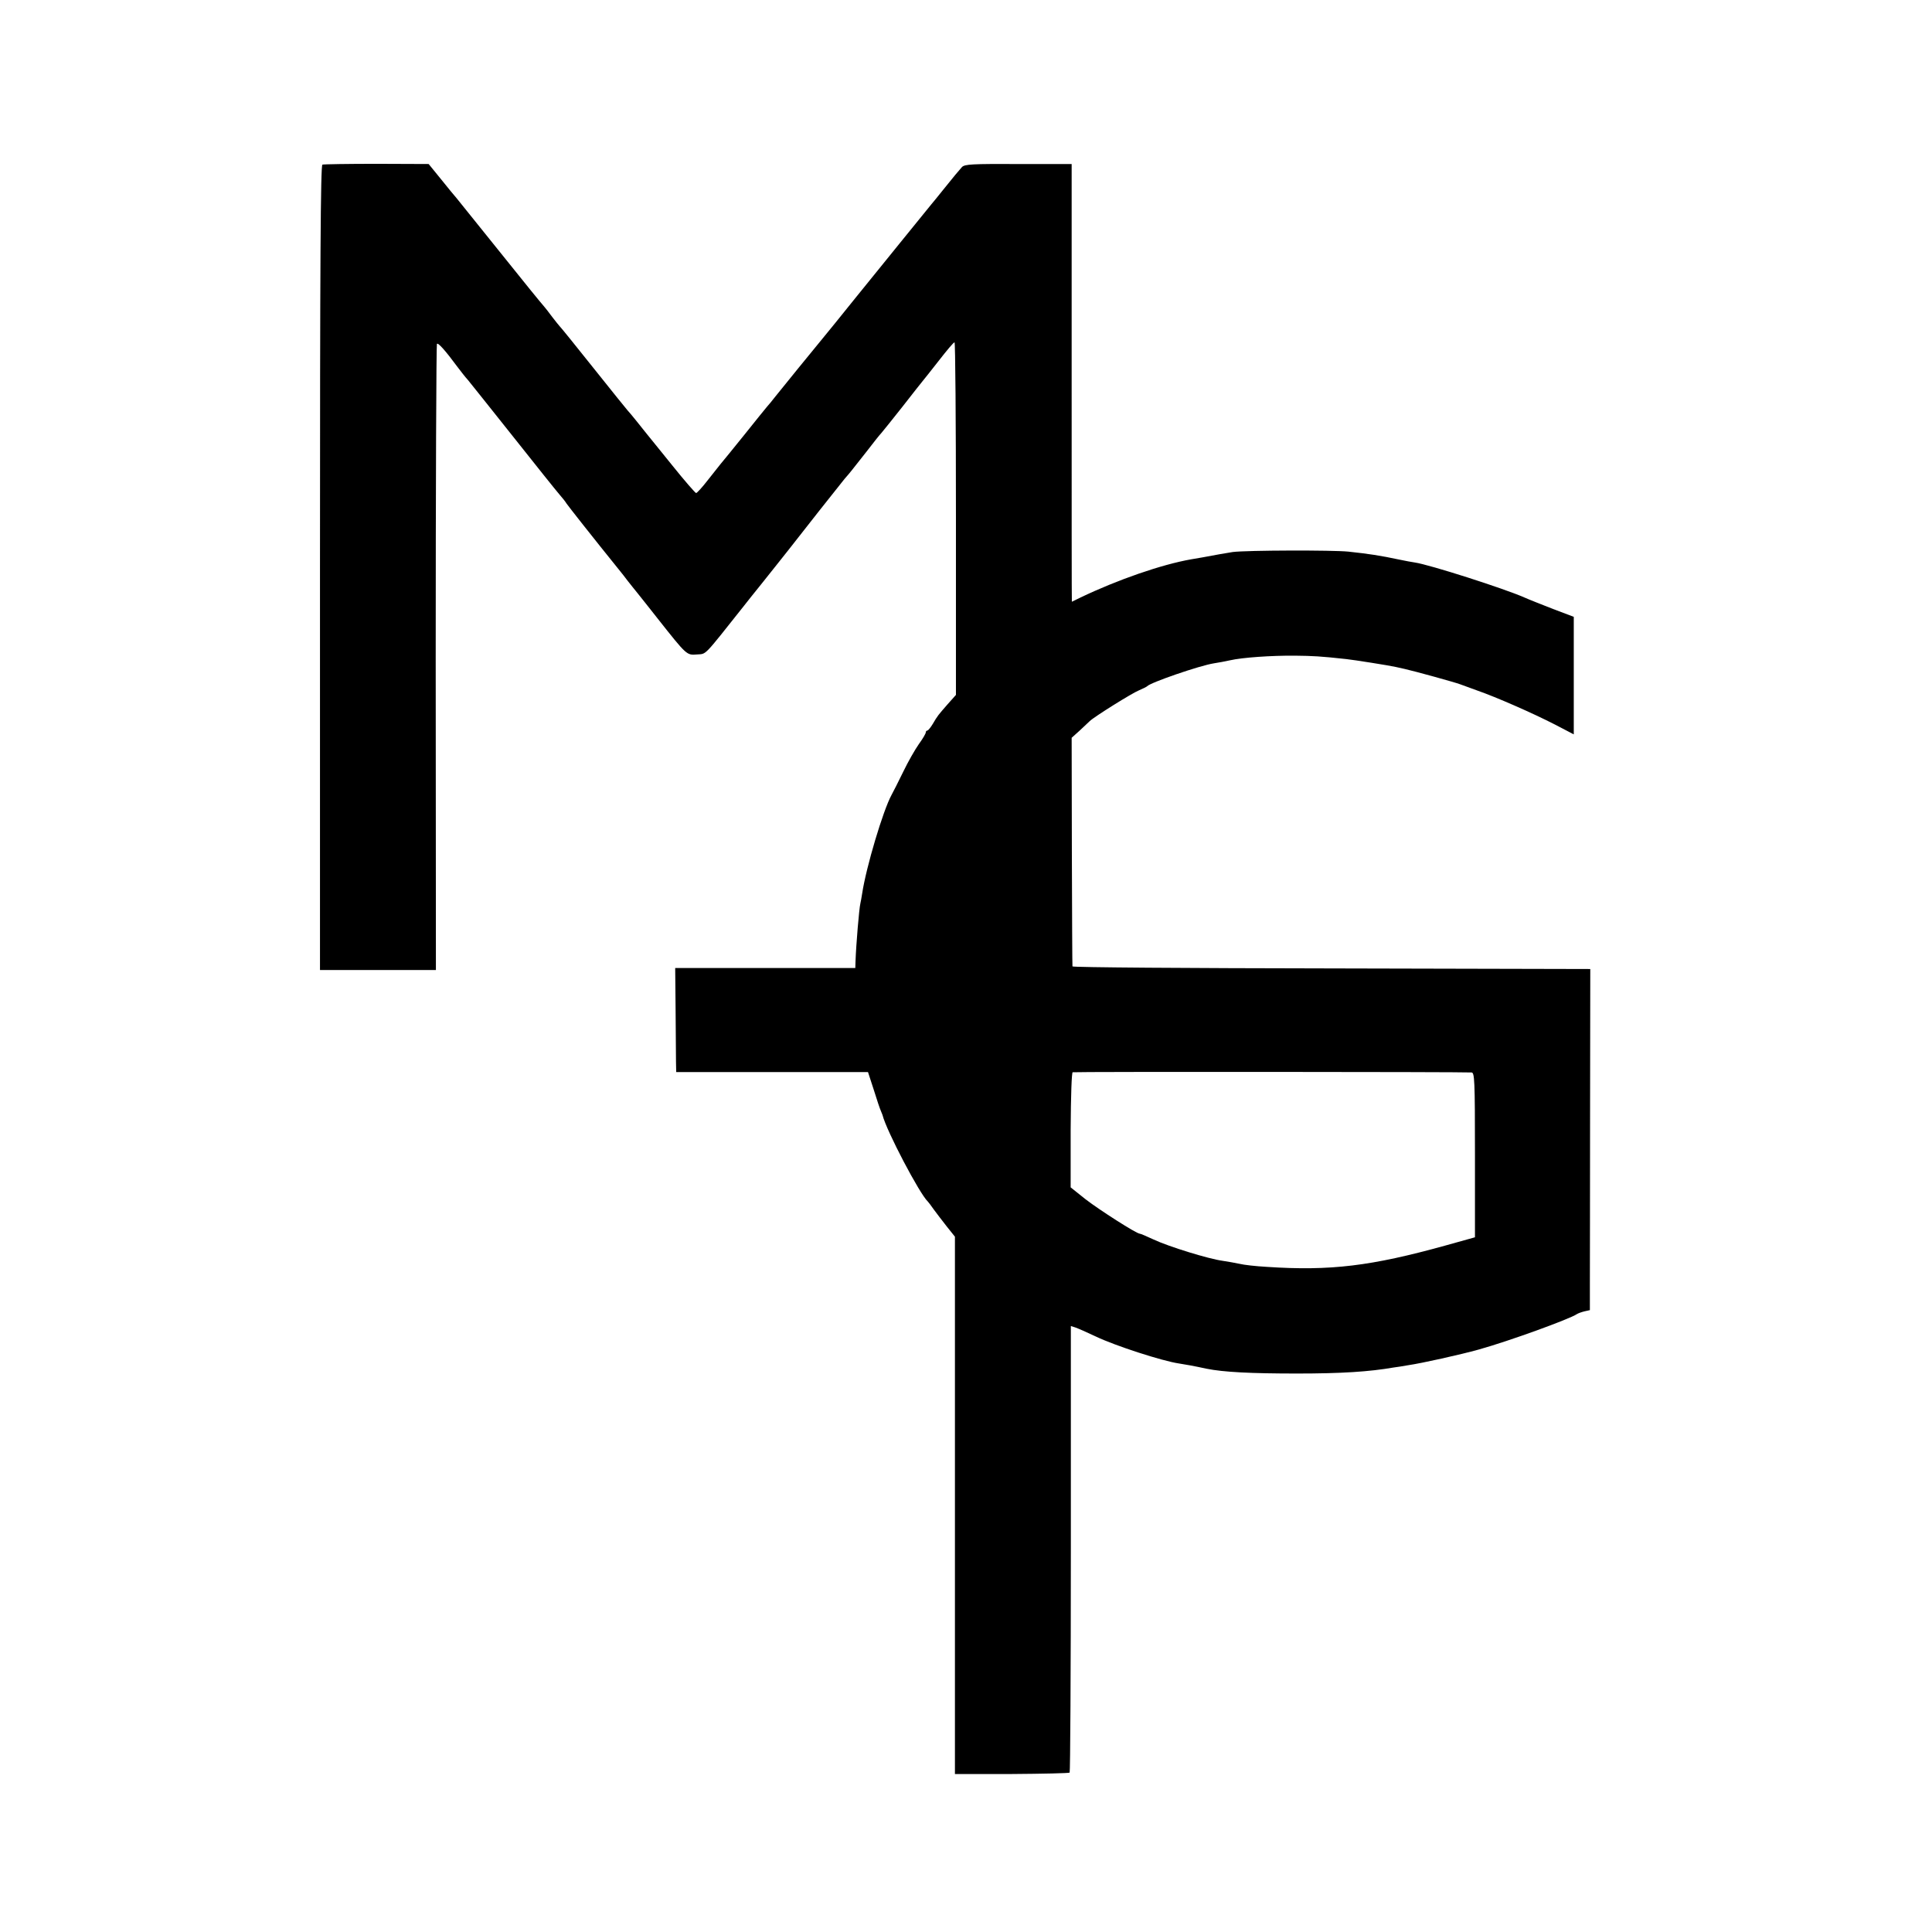
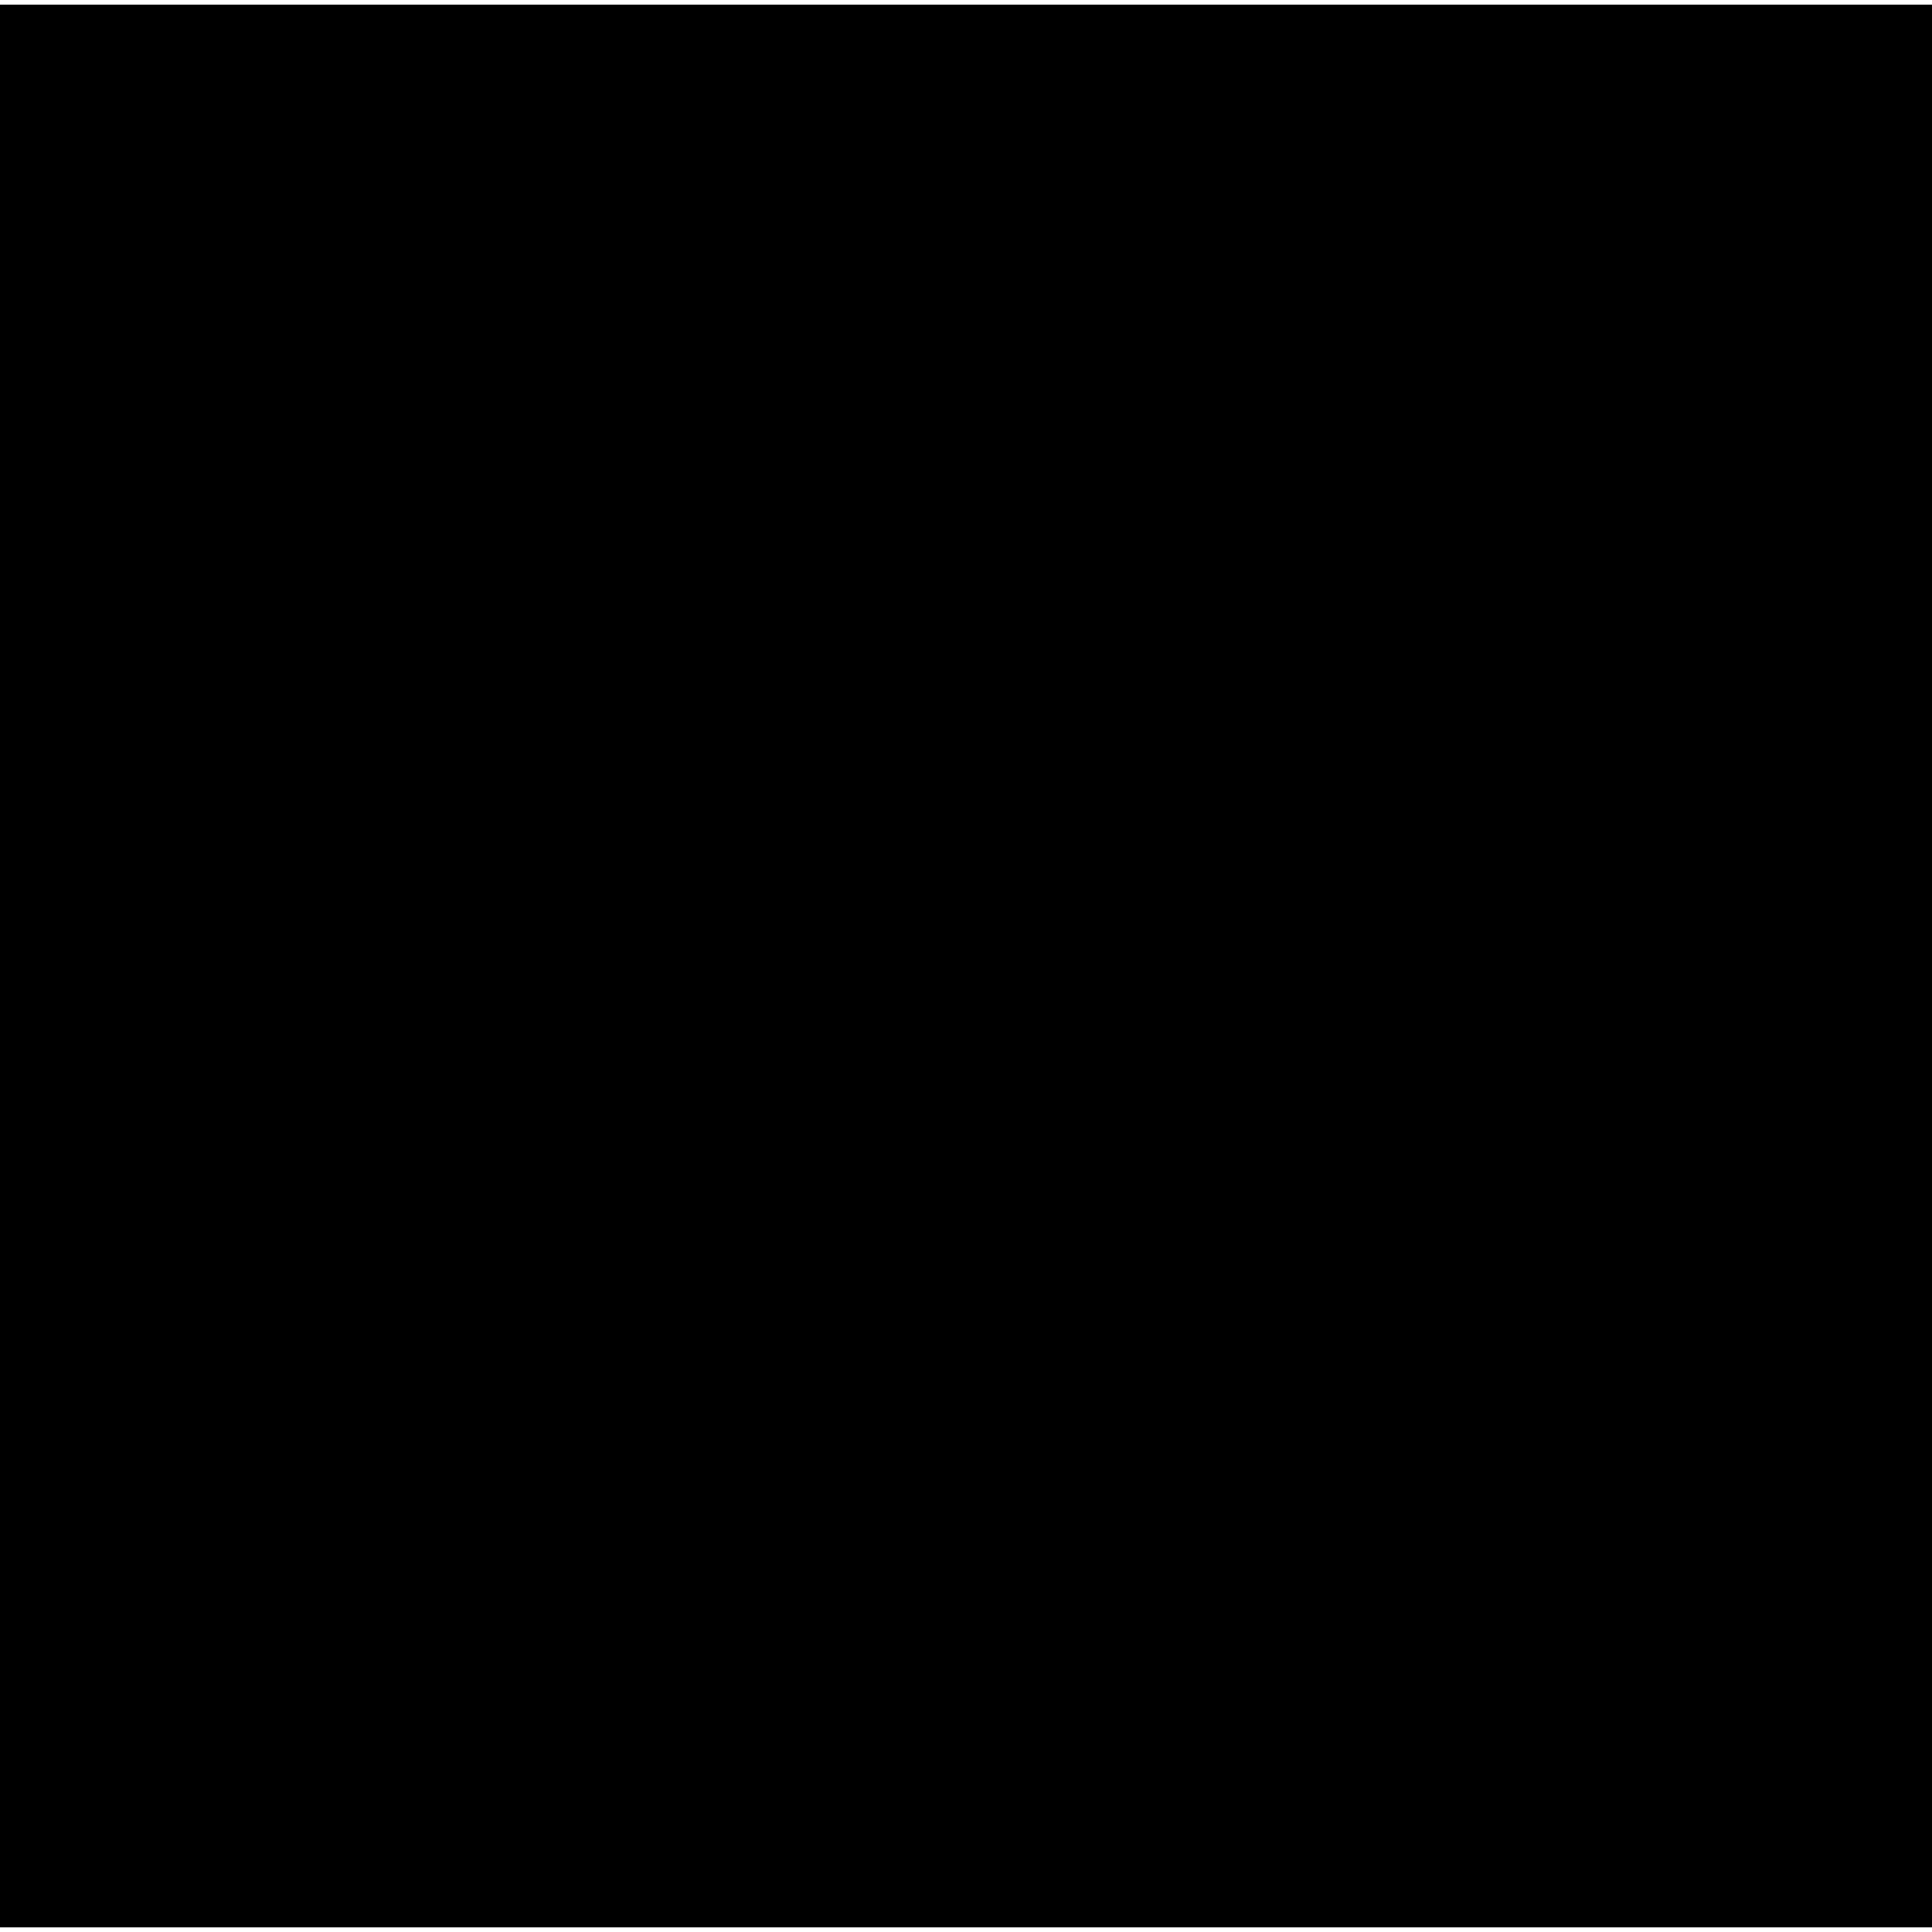
- <svg xmlns="http://www.w3.org/2000/svg" version="1.0" width="960pt" height="960pt" viewBox="0 0 960 960" preserveAspectRatio="xMidYMid meet">
-   <g transform="translate(0,960) scale(0.1,-0.1)" fill="#000000" stroke="none">
-     <path d="M1602 8782 c-9 -3 -12 -480 -12 -2003 l0 -1999 288 0 288 0 -1 1551 c0 853 3 1555 6 1560 5 9 43 -34 102 -114 16 -21 39 -51 52 -65 12 -15 114 -142 225 -282 111 -140 214 -269 229 -286 14 -16 31 -37 36 -46 8 -12 129 -166 268 -338 7 -8 22 -28 35 -45 13 -16 36 -46 52 -65 15 -19 60 -75 99 -125 144 -182 143 -181 194 -177 49 4 29 -16 234 242 6 8 49 62 95 119 46 57 103 130 128 161 58 75 254 323 277 351 10 11 25 29 33 39 8 10 42 53 75 95 33 43 67 86 75 94 8 9 55 68 105 131 49 63 94 120 100 127 5 6 42 52 80 101 39 50 73 91 78 91 4 1 7 -393 7 -875 l0 -877 -41 -46 c-48 -55 -50 -57 -74 -98 -11 -18 -23 -33 -27 -33 -4 0 -8 -4 -8 -10 0 -5 -15 -31 -34 -57 -19 -27 -54 -88 -78 -138 -24 -49 -50 -101 -58 -115 -42 -77 -126 -358 -146 -490 -3 -19 -7 -42 -9 -50 -6 -24 -21 -202 -24 -287 l-1 -33 -447 0 -448 0 2 -207 c1 -115 2 -231 2 -259 l1 -51 476 0 477 0 29 -89 c15 -49 31 -96 35 -104 3 -8 7 -17 8 -20 20 -80 185 -393 225 -430 3 -3 17 -21 30 -40 14 -19 43 -57 65 -85 l40 -50 0 -1335 0 -1335 282 0 c155 1 285 4 288 7 3 3 6 504 6 1112 l0 1107 22 -7 c12 -4 58 -24 102 -45 96 -46 331 -122 413 -134 33 -5 72 -12 137 -26 84 -17 219 -24 450 -24 220 0 359 9 480 30 17 2 48 7 70 11 70 10 262 53 352 78 154 43 453 152 488 176 6 4 22 10 38 14 l27 6 0 128 c0 70 1 451 1 847 l1 720 -1286 3 c-707 1 -1287 5 -1287 10 -1 4 -2 261 -3 571 l-1 565 39 35 c21 20 44 41 51 48 23 22 210 139 245 153 19 8 37 17 40 20 15 18 261 103 332 114 21 3 57 10 80 15 61 14 206 24 323 23 89 -1 128 -3 255 -17 32 -3 221 -33 245 -39 6 -1 26 -6 45 -10 53 -12 252 -67 275 -76 11 -4 49 -18 85 -31 95 -33 277 -113 386 -169 l94 -49 0 292 0 292 -103 39 c-56 22 -120 47 -142 57 -102 45 -474 164 -545 174 -14 2 -47 8 -75 14 -99 21 -153 29 -255 40 -78 8 -505 7 -575 -2 -25 -4 -107 -18 -125 -22 -3 -1 -39 -7 -80 -14 -149 -26 -367 -102 -551 -190 -24 -12 -43 -21 -43 -21 -1 0 -1 489 -1 1088 l0 1087 -265 0 c-230 1 -266 -1 -280 -15 -17 -19 -38 -44 -95 -115 -22 -27 -47 -59 -57 -70 -42 -51 -256 -316 -377 -465 -73 -91 -146 -181 -162 -200 -61 -74 -179 -219 -236 -290 -15 -20 -34 -42 -41 -50 -7 -8 -58 -71 -113 -140 -56 -69 -108 -134 -118 -145 -9 -11 -38 -48 -65 -82 -27 -35 -53 -63 -57 -63 -4 0 -58 62 -119 138 -61 75 -116 144 -123 152 -7 8 -30 38 -52 65 -22 28 -43 52 -46 55 -3 3 -79 97 -169 210 -90 113 -166 207 -170 210 -3 3 -19 23 -36 45 -16 22 -35 46 -42 54 -7 7 -104 126 -215 265 -111 138 -209 260 -218 271 -10 11 -45 54 -78 95 l-61 75 -258 1 c-142 0 -264 -2 -270 -4z m5710 -4511 c15 -1 17 -34 17 -410 l0 -409 -147 -41 c-368 -102 -571 -127 -887 -106 -55 3 -116 10 -135 15 -19 4 -57 11 -84 15 -69 9 -270 71 -344 106 -34 16 -65 29 -69 29 -16 0 -202 119 -269 171 l-74 59 0 284 c1 173 5 286 10 288 9 3 1939 2 1982 -1z" />
+ <svg xmlns="http://www.w3.org/2000/svg" version="1.0" width="414pt" height="414pt" viewBox="0 0 414 414" preserveAspectRatio="xMidYMid meet">
+   <g transform="translate(0,414) scale(0.1,-0.1)" fill="#000000" stroke="none">
+     <path d="M0 2070 l0 -2060 2070 0 2070 0 0 2060 0 2060 -2070 0 -2070 0 0 -2060z" />
  </g>
</svg>
